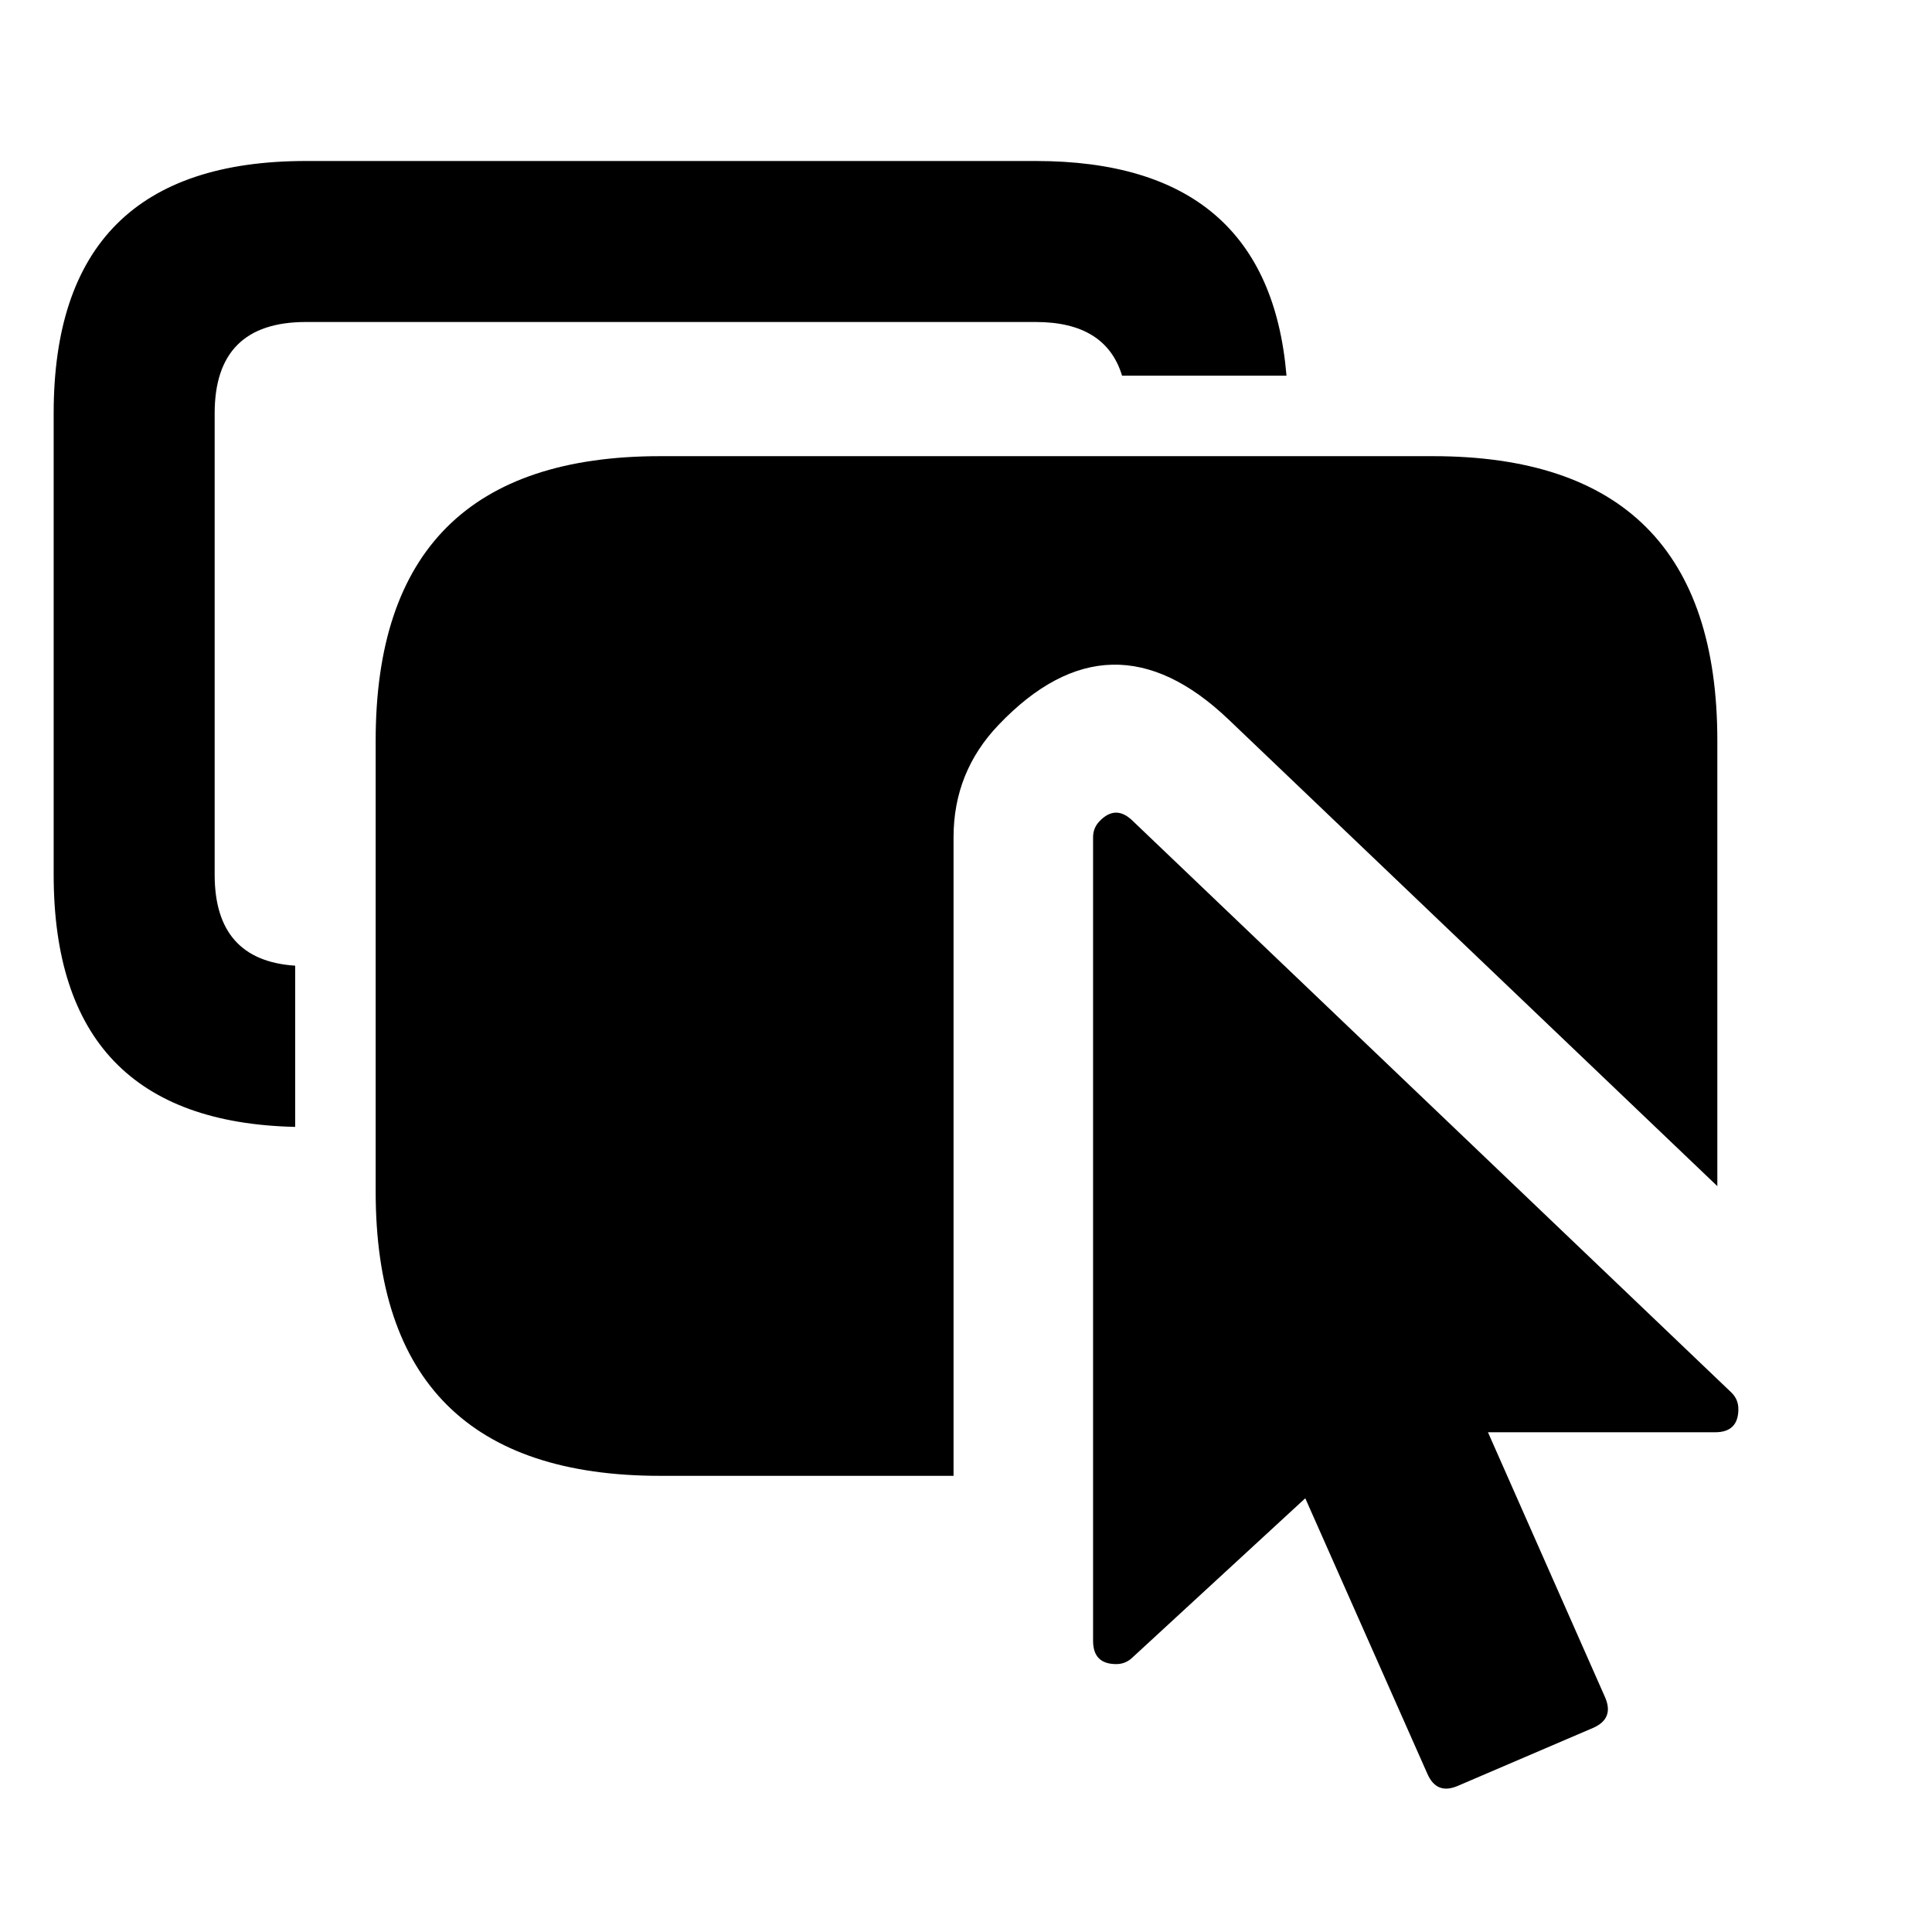
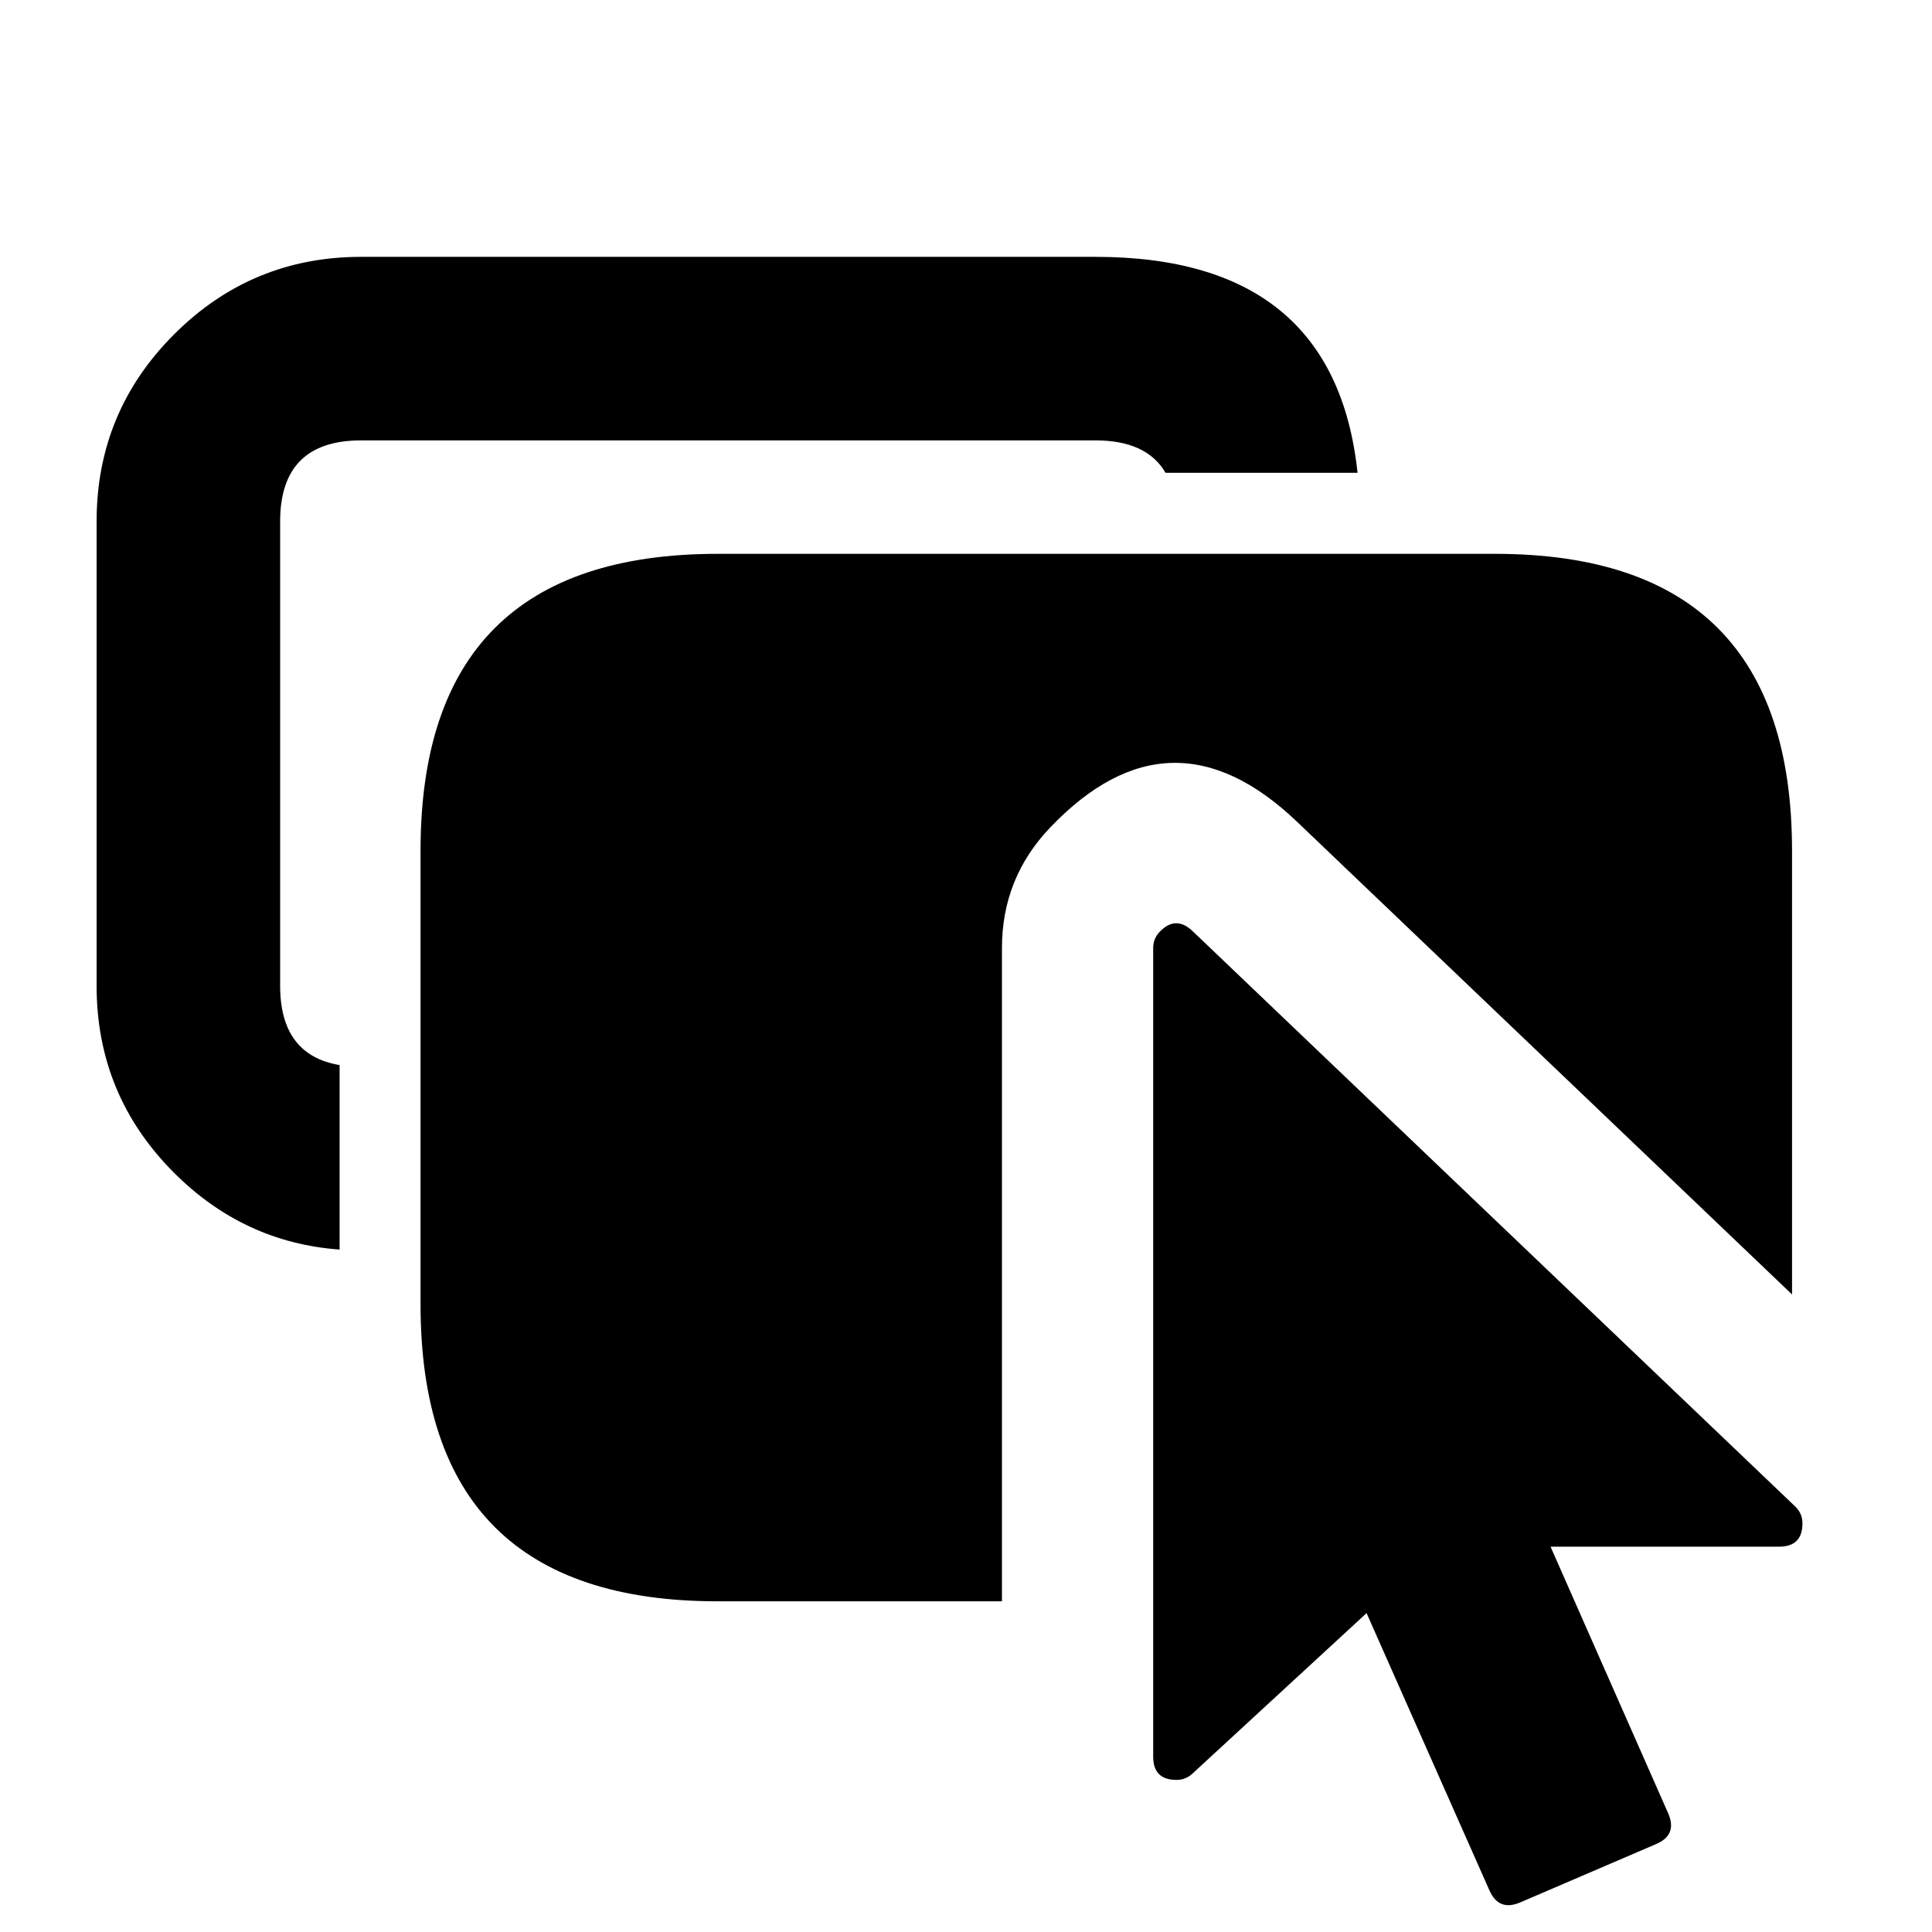
<svg xmlns="http://www.w3.org/2000/svg" width="18" height="18" viewBox="0 0 18 18">
-   <path d="M6.150 4.250L13.350 4.250Q16.000 4.250 16.000 6.900L16.000 11.051L11.447 6.704Q10.350 5.657 9.304 6.753Q8.884 7.192 8.884 7.800L8.884 13.750L6.150 13.750Q3.500 13.750 3.500 11.100L3.500 6.900Q3.500 4.250 6.150 4.250ZM2.850 1.500L9.650 1.500Q11.818 1.500 11.986 3.500L10.454 3.500Q10.302 3.000 9.650 3.000L2.850 3.000Q2.000 3.000 2.000 3.850L2.000 8.150Q2.000 8.948 2.750 8.997L2.750 10.499Q0.500 10.449 0.500 8.150L0.500 3.850Q0.500 1.500 2.850 1.500ZM10.184 7.800Q10.184 7.713 10.244 7.651Q10.393 7.495 10.549 7.644L16.129 12.972Q16.196 13.036 16.196 13.128Q16.196 13.344 15.980 13.344L13.863 13.344L14.954 15.813Q14.954 15.814 14.955 15.815Q15.040 16.013 14.841 16.099L13.581 16.639Q13.385 16.723 13.299 16.527L12.161 13.959L10.546 15.447Q10.484 15.504 10.400 15.504Q10.184 15.504 10.184 15.288Z" />
+   <path d="M6.685 5.160L13.929 5.160Q16.696 5.160 16.696 7.926L16.696 12.060L12.084 7.656Q10.908 6.533 9.785 7.709Q9.335 8.180 9.335 8.832L9.335 14.919L6.685 14.919Q3.918 14.919 3.918 12.152L3.918 7.926Q3.918 5.160 6.685 5.160ZM3.365 2.393L10.206 2.393Q12.434 2.393 12.648 4.405L10.859 4.405Q10.684 4.103 10.206 4.103L3.365 4.103Q2.610 4.103 2.610 4.858L2.610 9.184Q2.610 9.830 3.164 9.923L3.164 11.642Q2.272 11.577 1.622 10.927Q0.900 10.205 0.900 9.184L0.900 4.858Q0.900 3.837 1.622 3.115Q2.344 2.393 3.365 2.393ZM10.744 8.832Q10.744 8.745 10.804 8.682Q10.954 8.525 11.111 8.675L16.725 14.035Q16.793 14.100 16.793 14.193Q16.793 14.410 16.575 14.410L14.446 14.410L15.542 16.894Q15.543 16.895 15.543 16.896Q15.629 17.096 15.429 17.181L14.162 17.725Q13.964 17.809 13.877 17.613L12.732 15.029L11.108 16.526Q11.046 16.583 10.961 16.583Q10.744 16.583 10.744 16.366Z" />
</svg>
